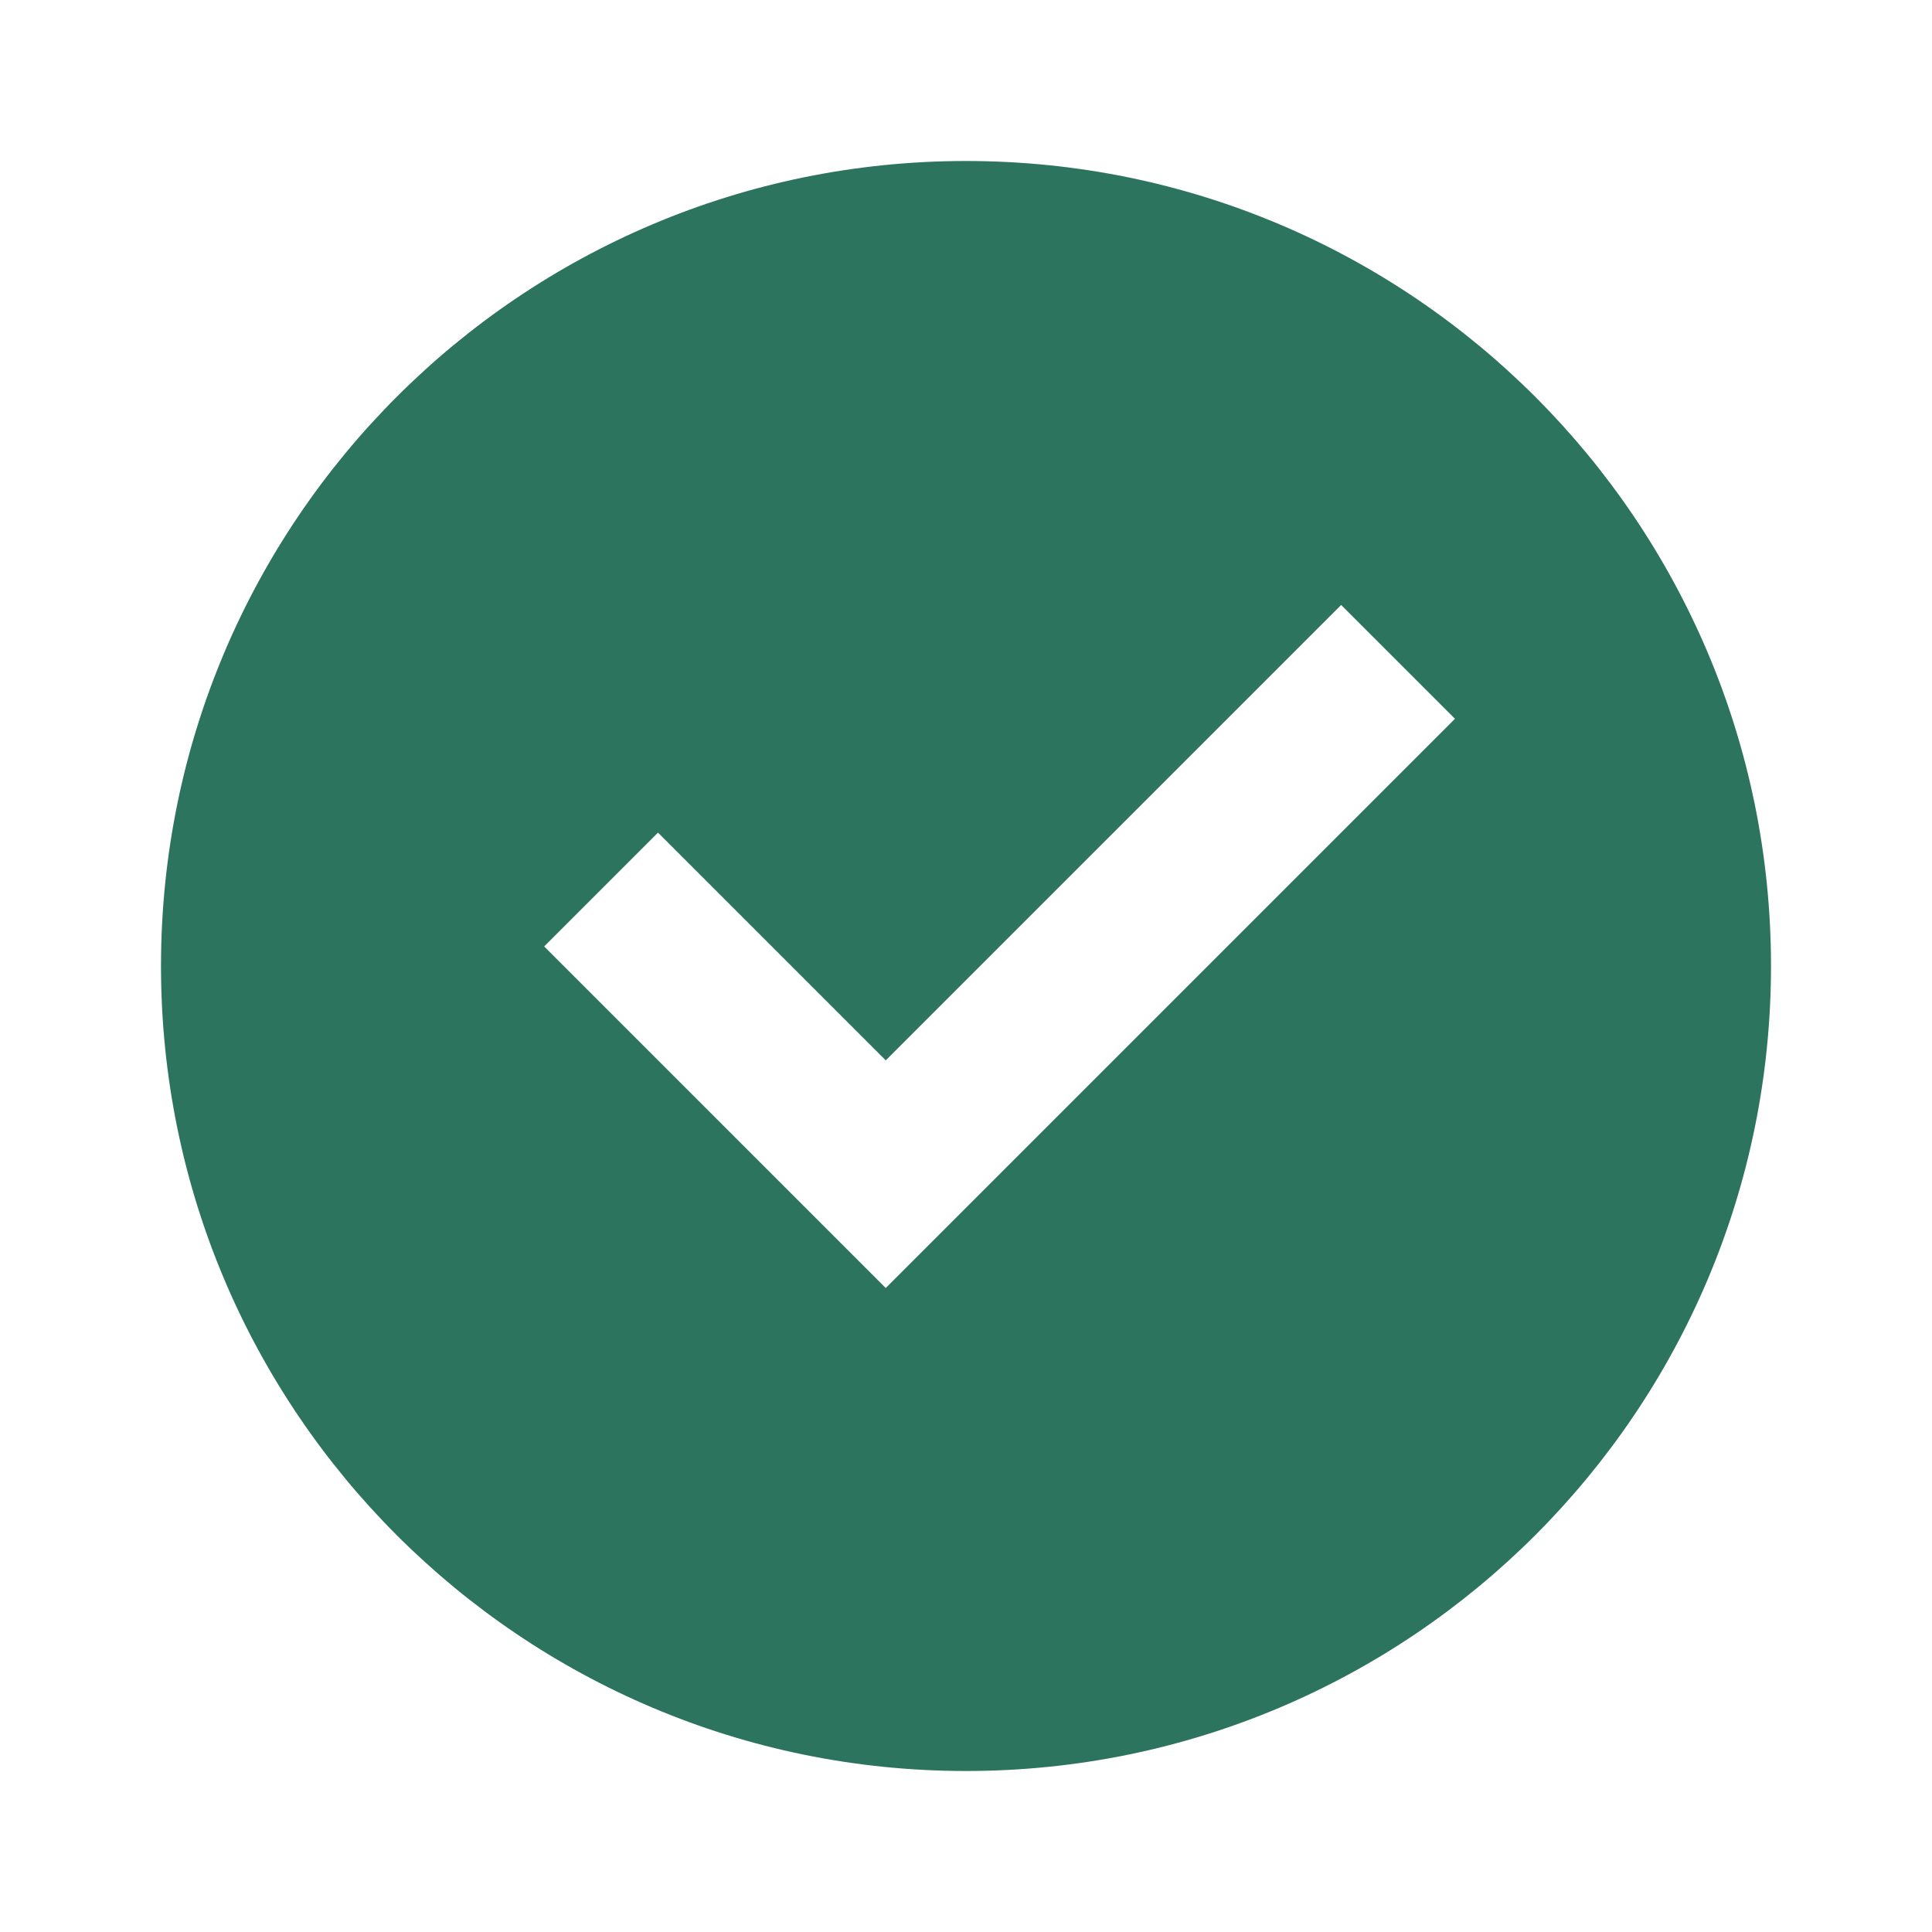
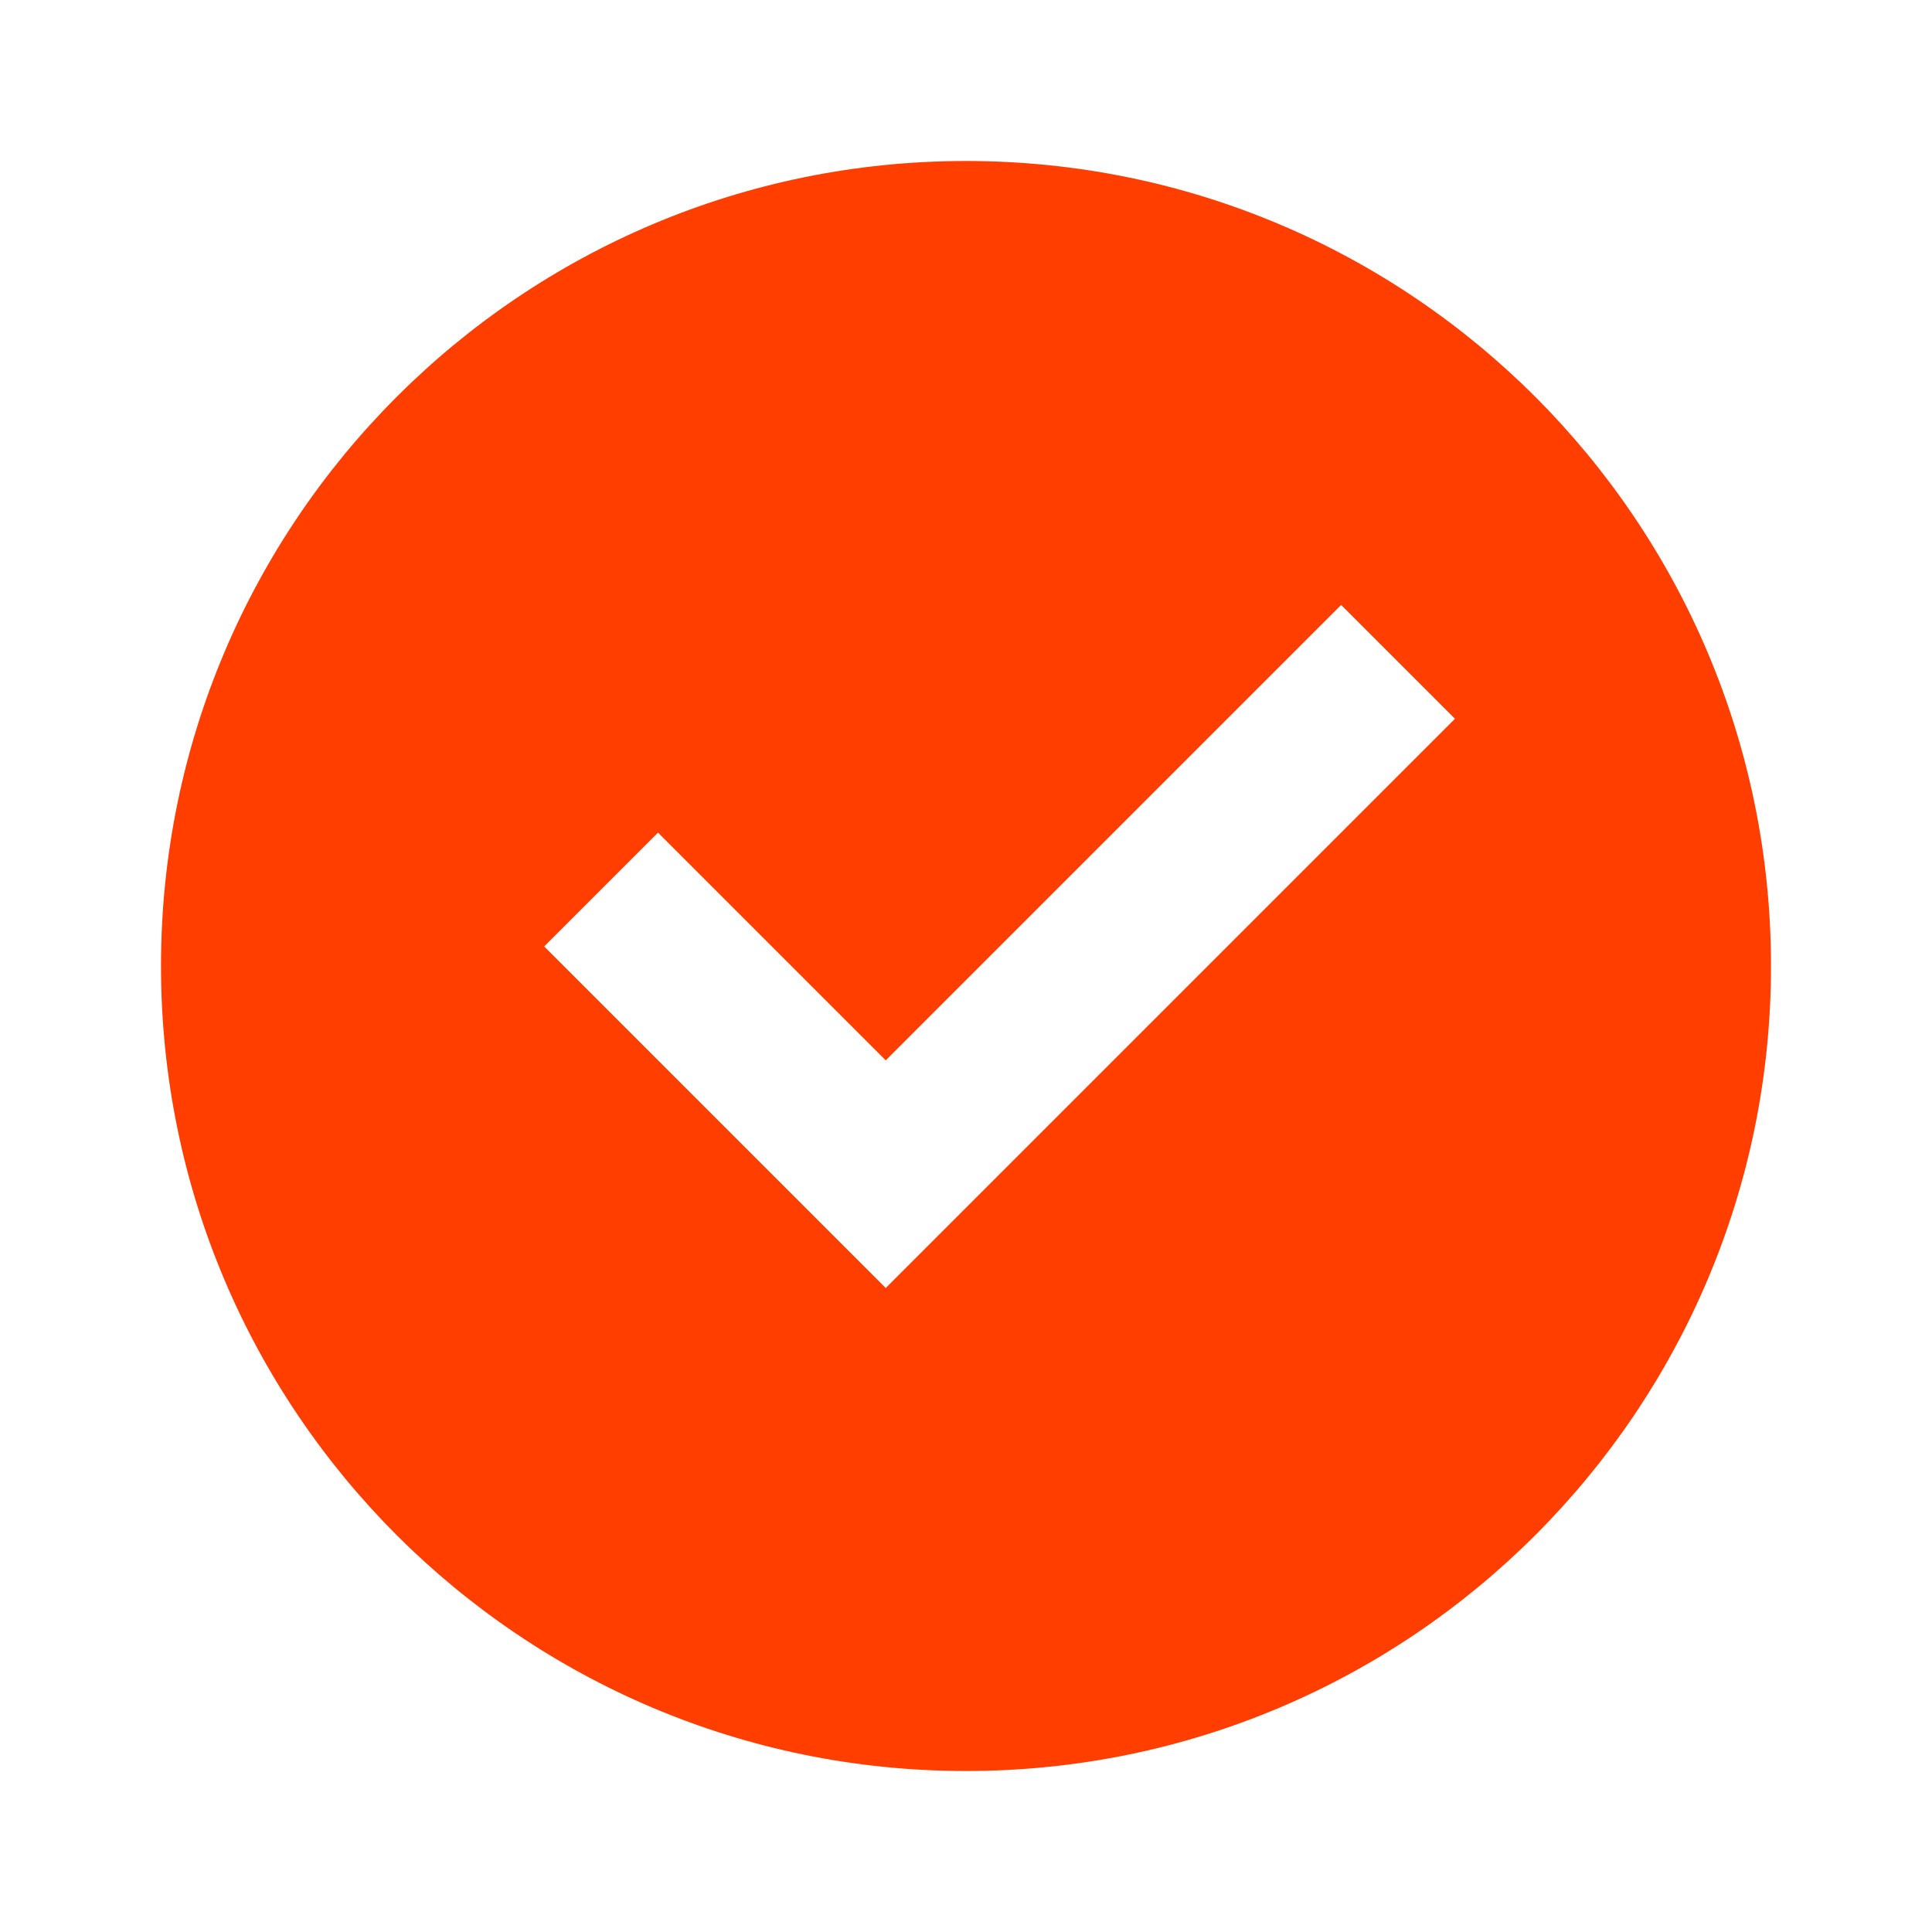
- <svg xmlns="http://www.w3.org/2000/svg" viewBox="0 0 24 24" fill="#2c745e">
+ <svg xmlns="http://www.w3.org/2000/svg" viewBox="0 0 24 24" fill="#ff3e00">
  <path d="M12 22C6.477 22 2 17.523 2 12C2 6.477 6.477 2 12 2C17.523 2 22 6.477 22 12C22 17.523 17.523 22 12 22ZM11.003 16L18.074 8.929L16.66 7.515L11.003 13.172L8.174 10.343L6.76 11.757L11.003 16Z" />
</svg>
